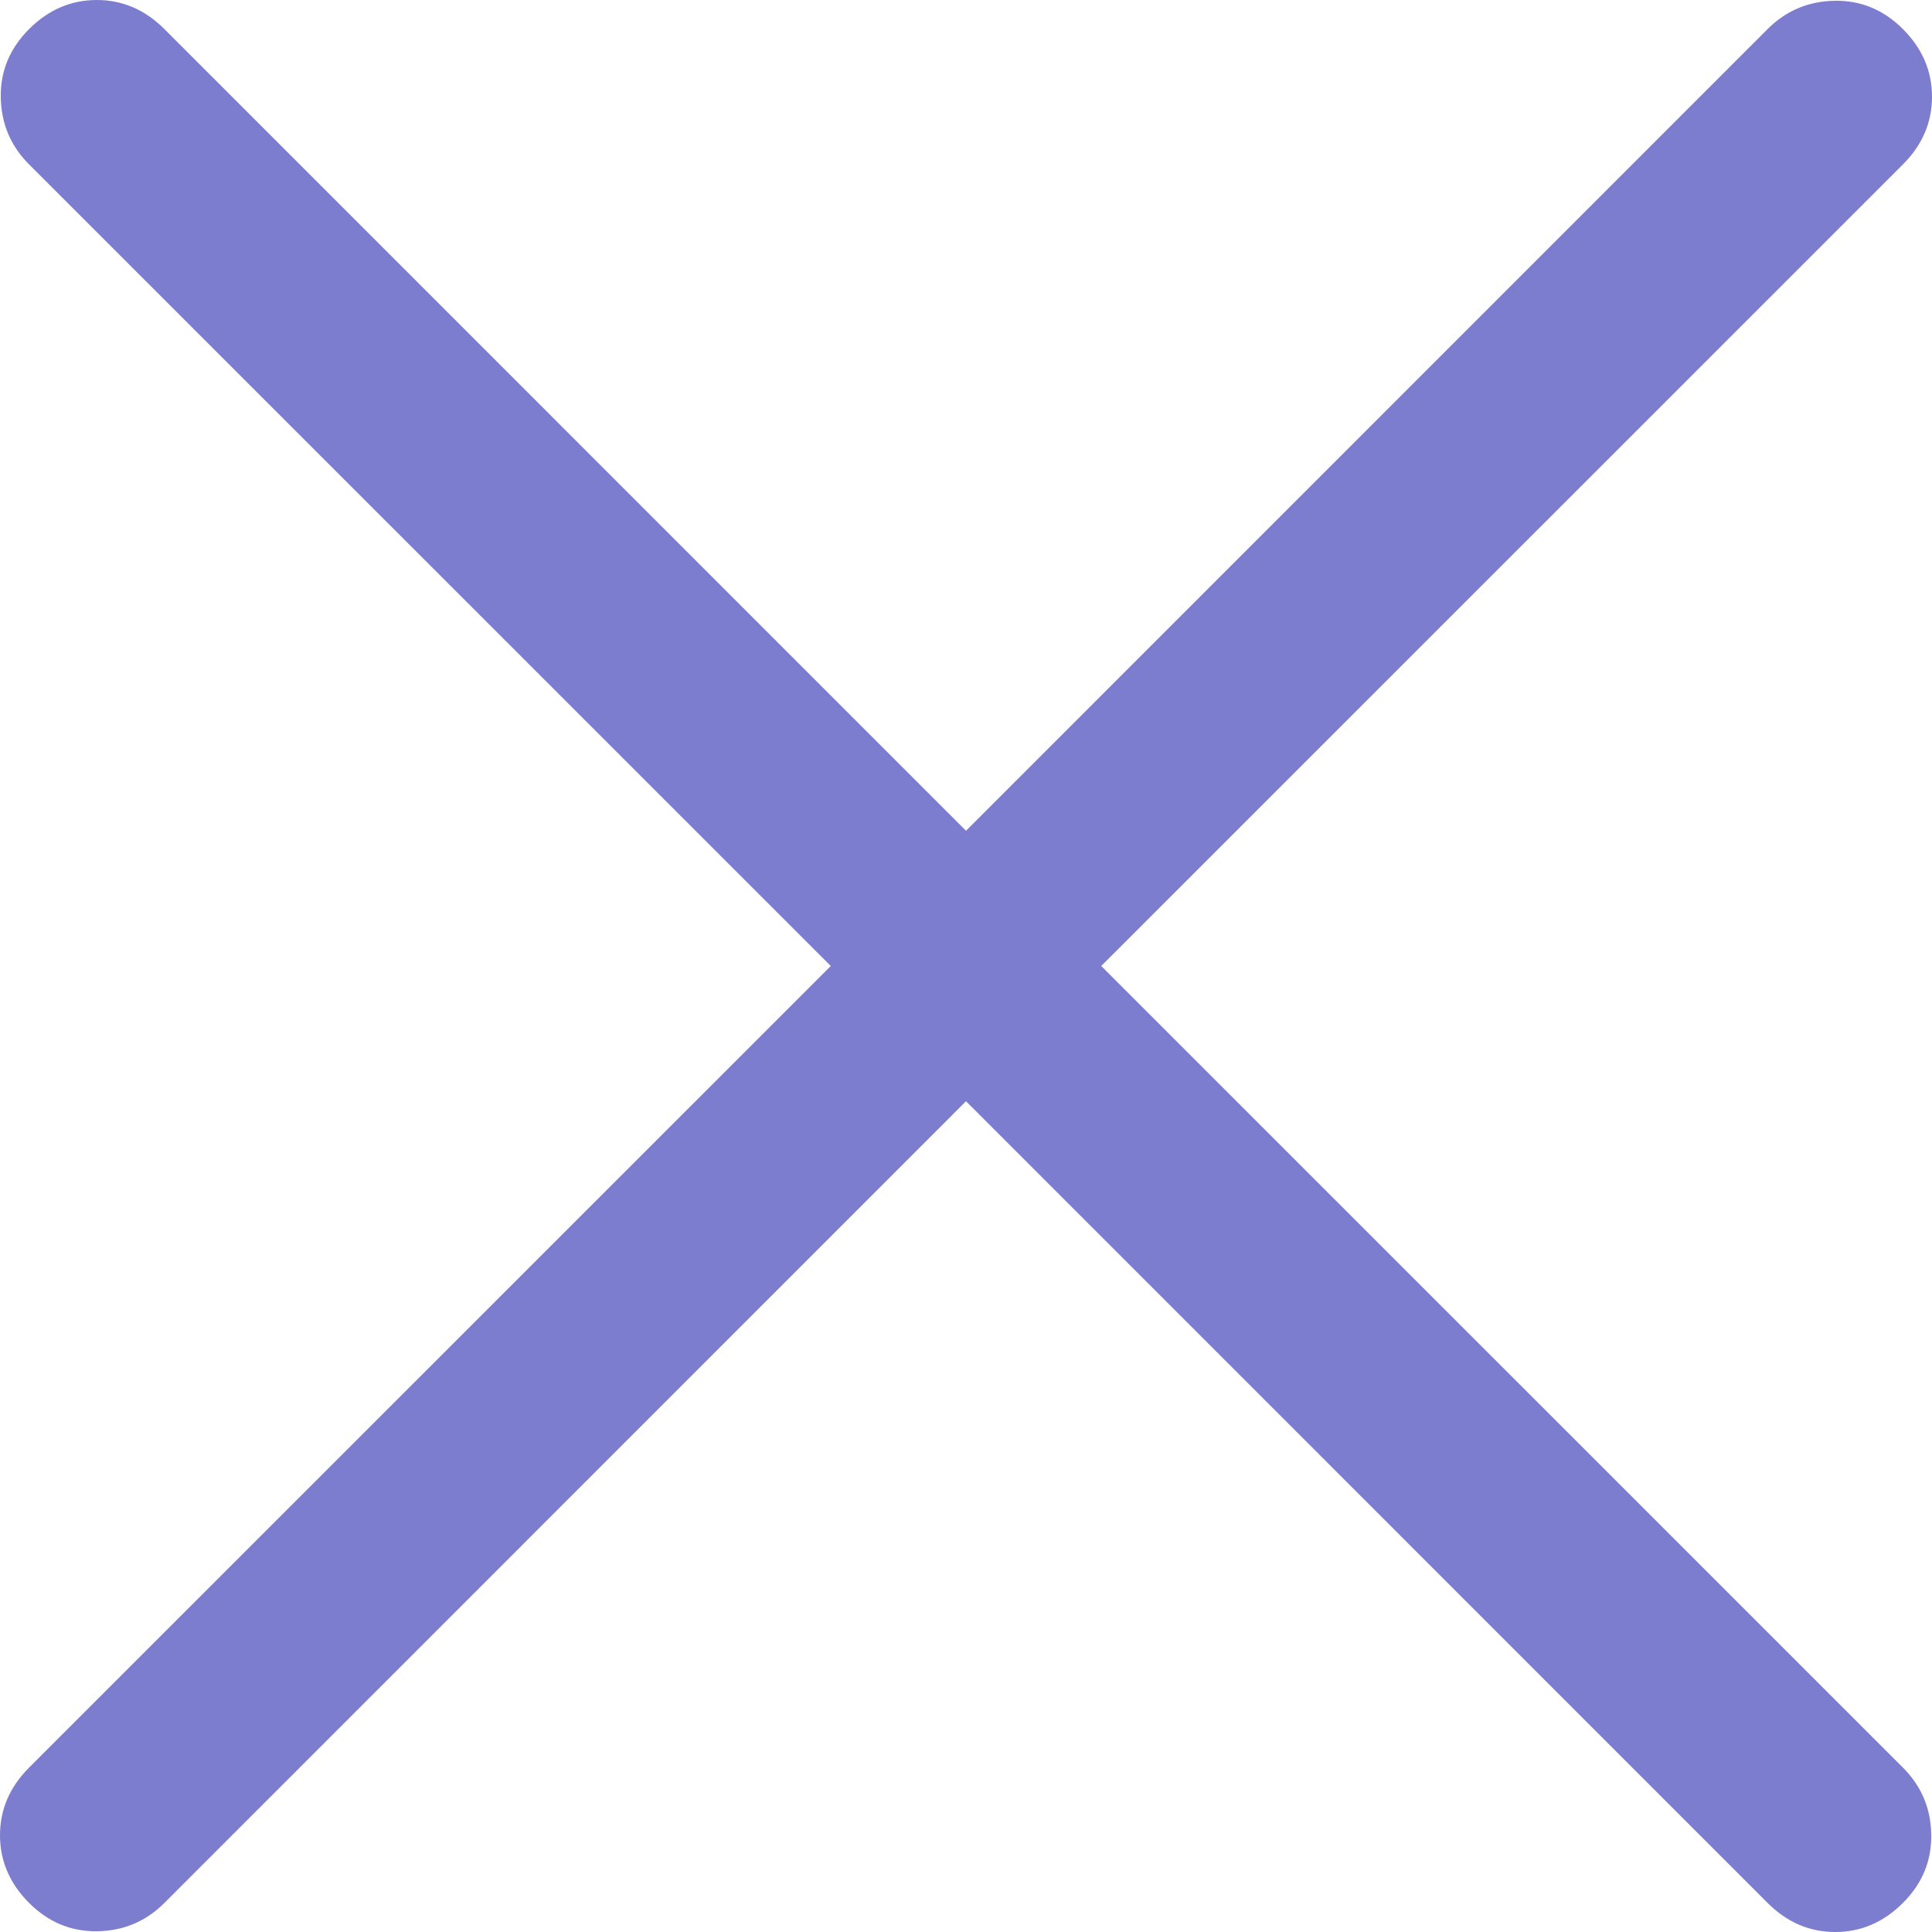
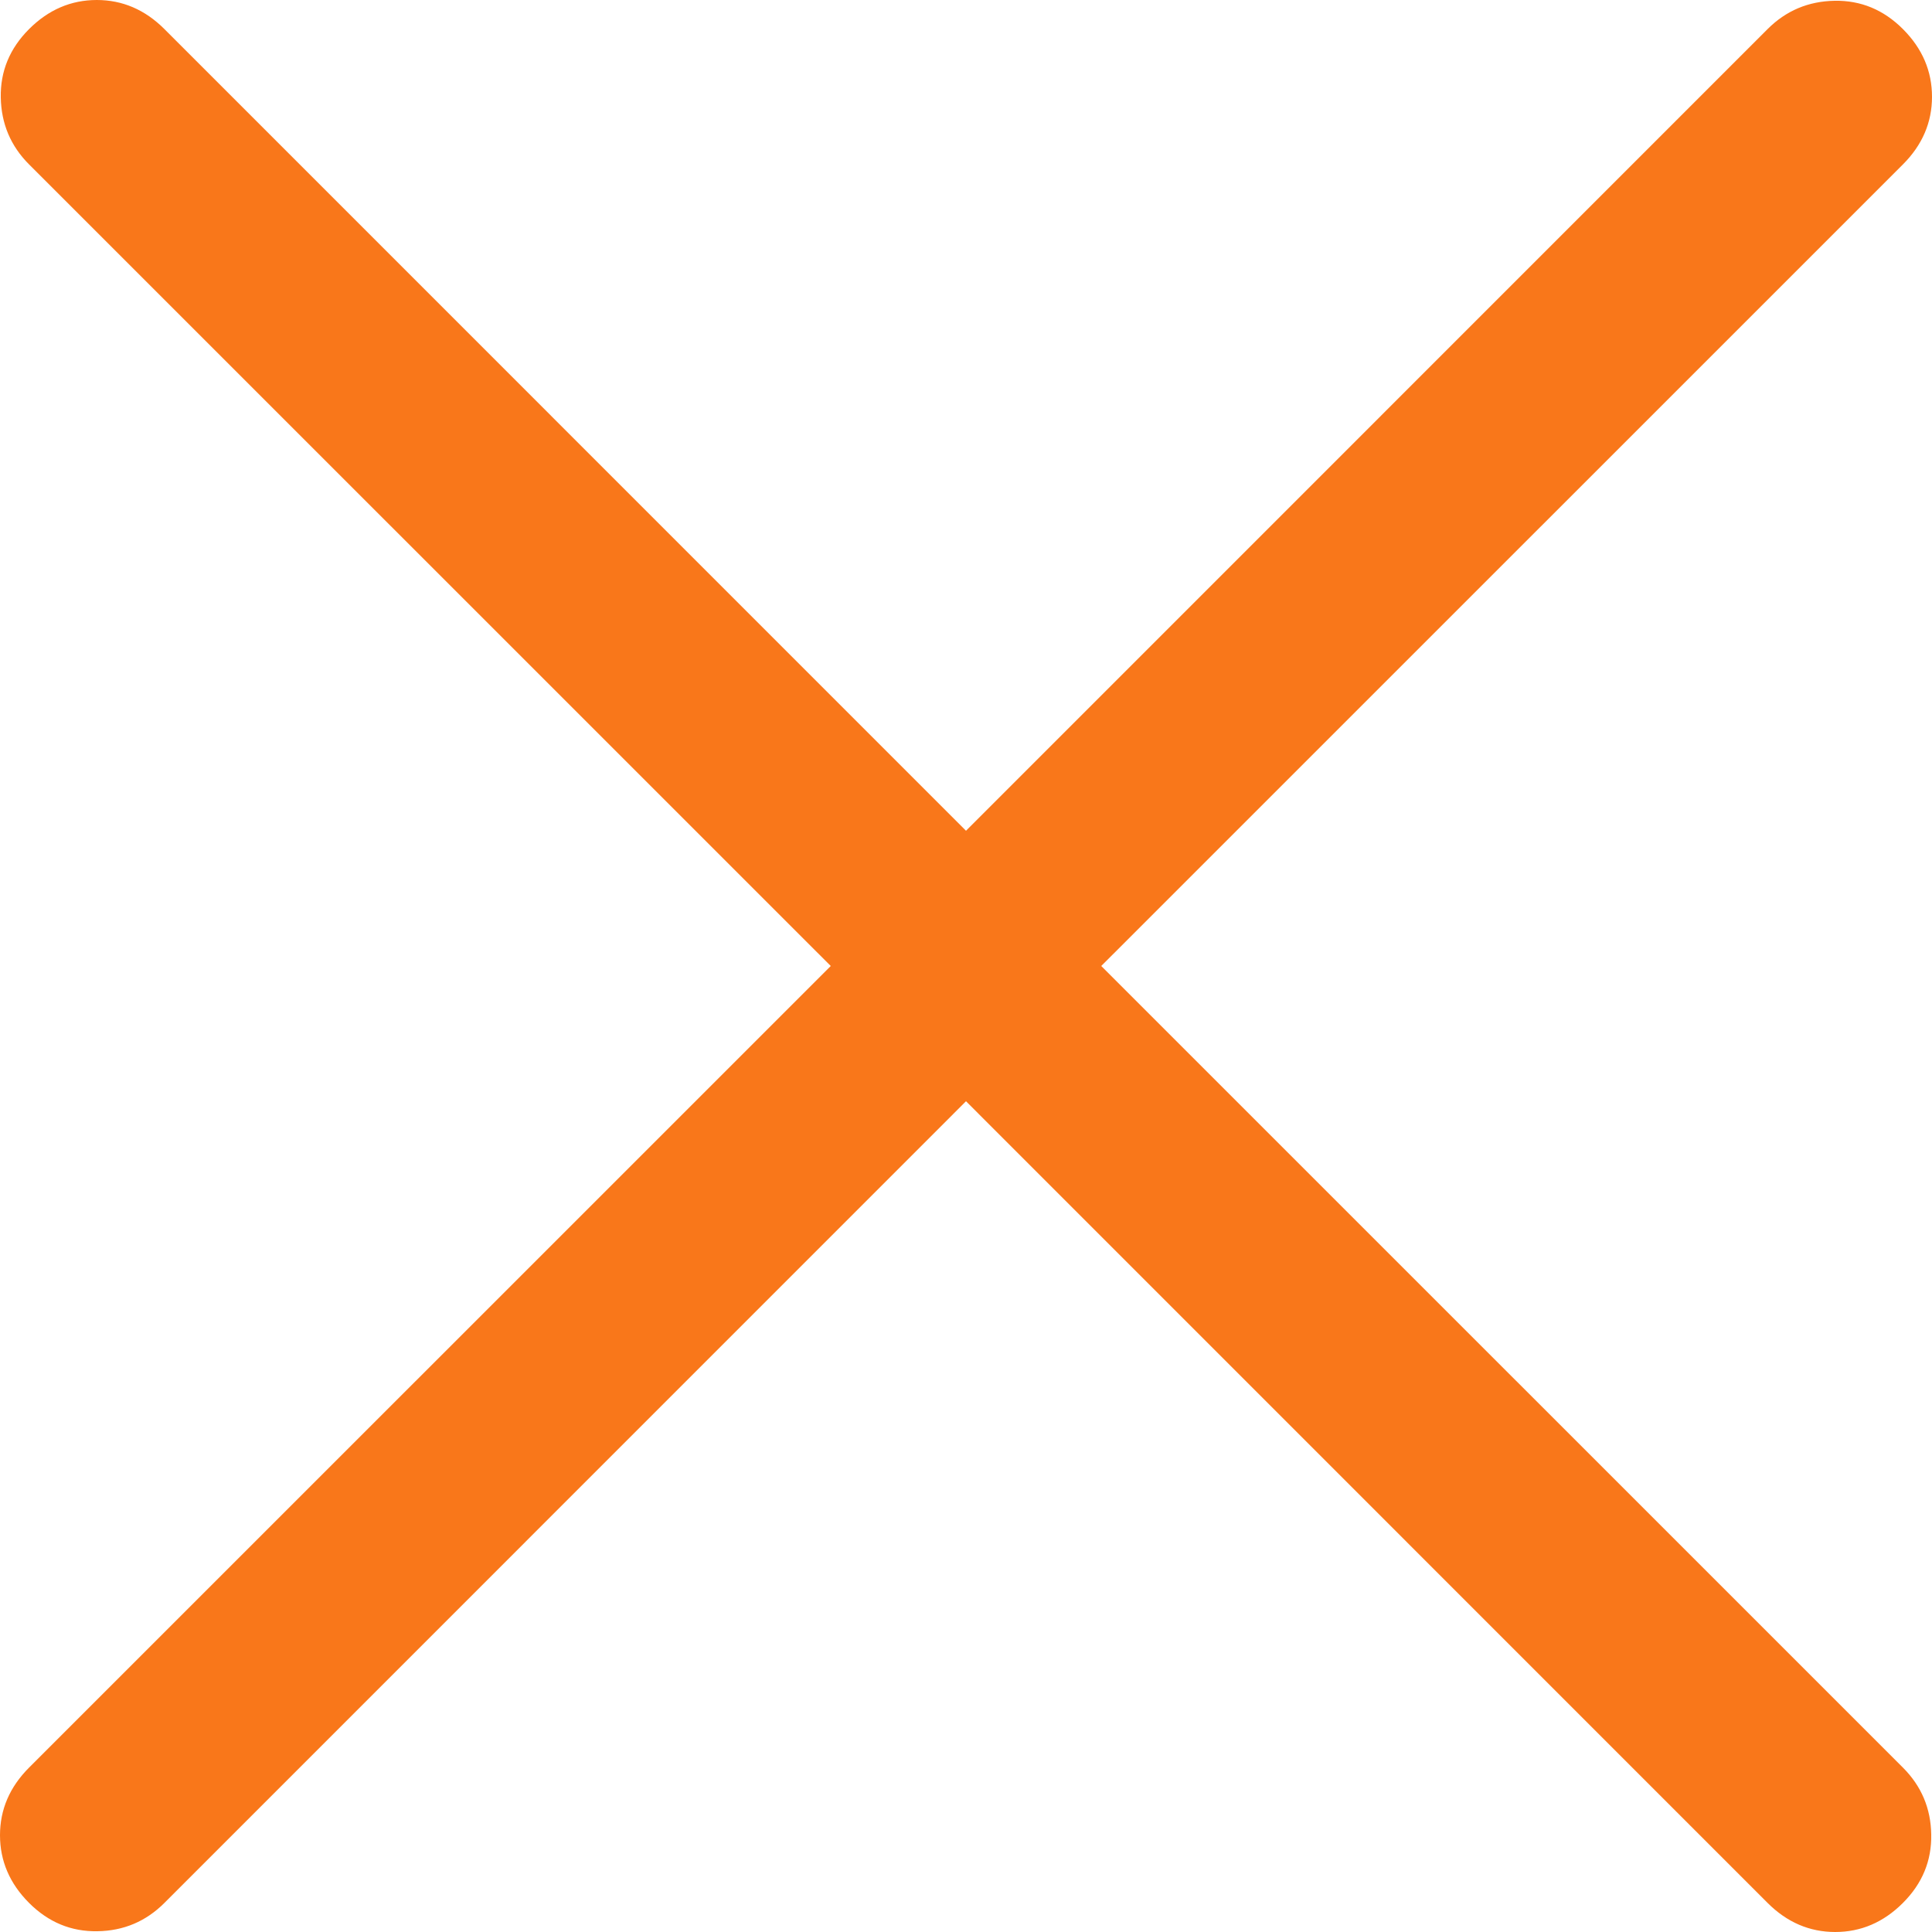
<svg xmlns="http://www.w3.org/2000/svg" width="20" height="20" viewBox="0 0 20 20" fill="none">
-   <path d="M10 11.4L1.702 19.699C1.511 19.89 1.28 19.988 1.009 19.992C0.738 19.997 0.502 19.9 0.301 19.699C0.1 19.498 0 19.264 0 18.998C0 18.733 0.1 18.499 0.301 18.298L8.6 10L0.301 1.702C0.11 1.511 0.013 1.28 0.008 1.009C0.003 0.738 0.1 0.502 0.301 0.301C0.502 0.1 0.736 0 1.002 0C1.267 0 1.501 0.1 1.702 0.301L10 8.6L18.298 0.301C18.489 0.11 18.72 0.013 18.991 0.008C19.262 0.003 19.498 0.1 19.699 0.301C19.9 0.502 20 0.736 20 1.002C20 1.267 19.9 1.501 19.699 1.702L11.4 10L19.699 18.298C19.89 18.489 19.988 18.72 19.992 18.991C19.997 19.262 19.9 19.498 19.699 19.699C19.498 19.9 19.264 20 18.998 20C18.733 20 18.499 19.9 18.298 19.699L10 11.4Z" fill="#7D7DCF" />
+   <path d="M10 11.4L1.702 19.699C1.511 19.89 1.28 19.988 1.009 19.992C0.738 19.997 0.502 19.9 0.301 19.699C0.1 19.498 0 19.264 0 18.998C0 18.733 0.1 18.499 0.301 18.298L8.6 10L0.301 1.702C0.11 1.511 0.013 1.28 0.008 1.009C0.003 0.738 0.1 0.502 0.301 0.301C0.502 0.1 0.736 0 1.002 0C1.267 0 1.501 0.1 1.702 0.301L10 8.6L18.298 0.301C18.489 0.11 18.72 0.013 18.991 0.008C19.262 0.003 19.498 0.1 19.699 0.301C19.9 0.502 20 0.736 20 1.002C20 1.267 19.9 1.501 19.699 1.702L11.4 10L19.699 18.298C19.89 18.489 19.988 18.72 19.992 18.991C19.997 19.262 19.9 19.498 19.699 19.699C19.498 19.9 19.264 20 18.998 20C18.733 20 18.499 19.9 18.298 19.699L10 11.4Z" fill="#F9771A" />
</svg>
